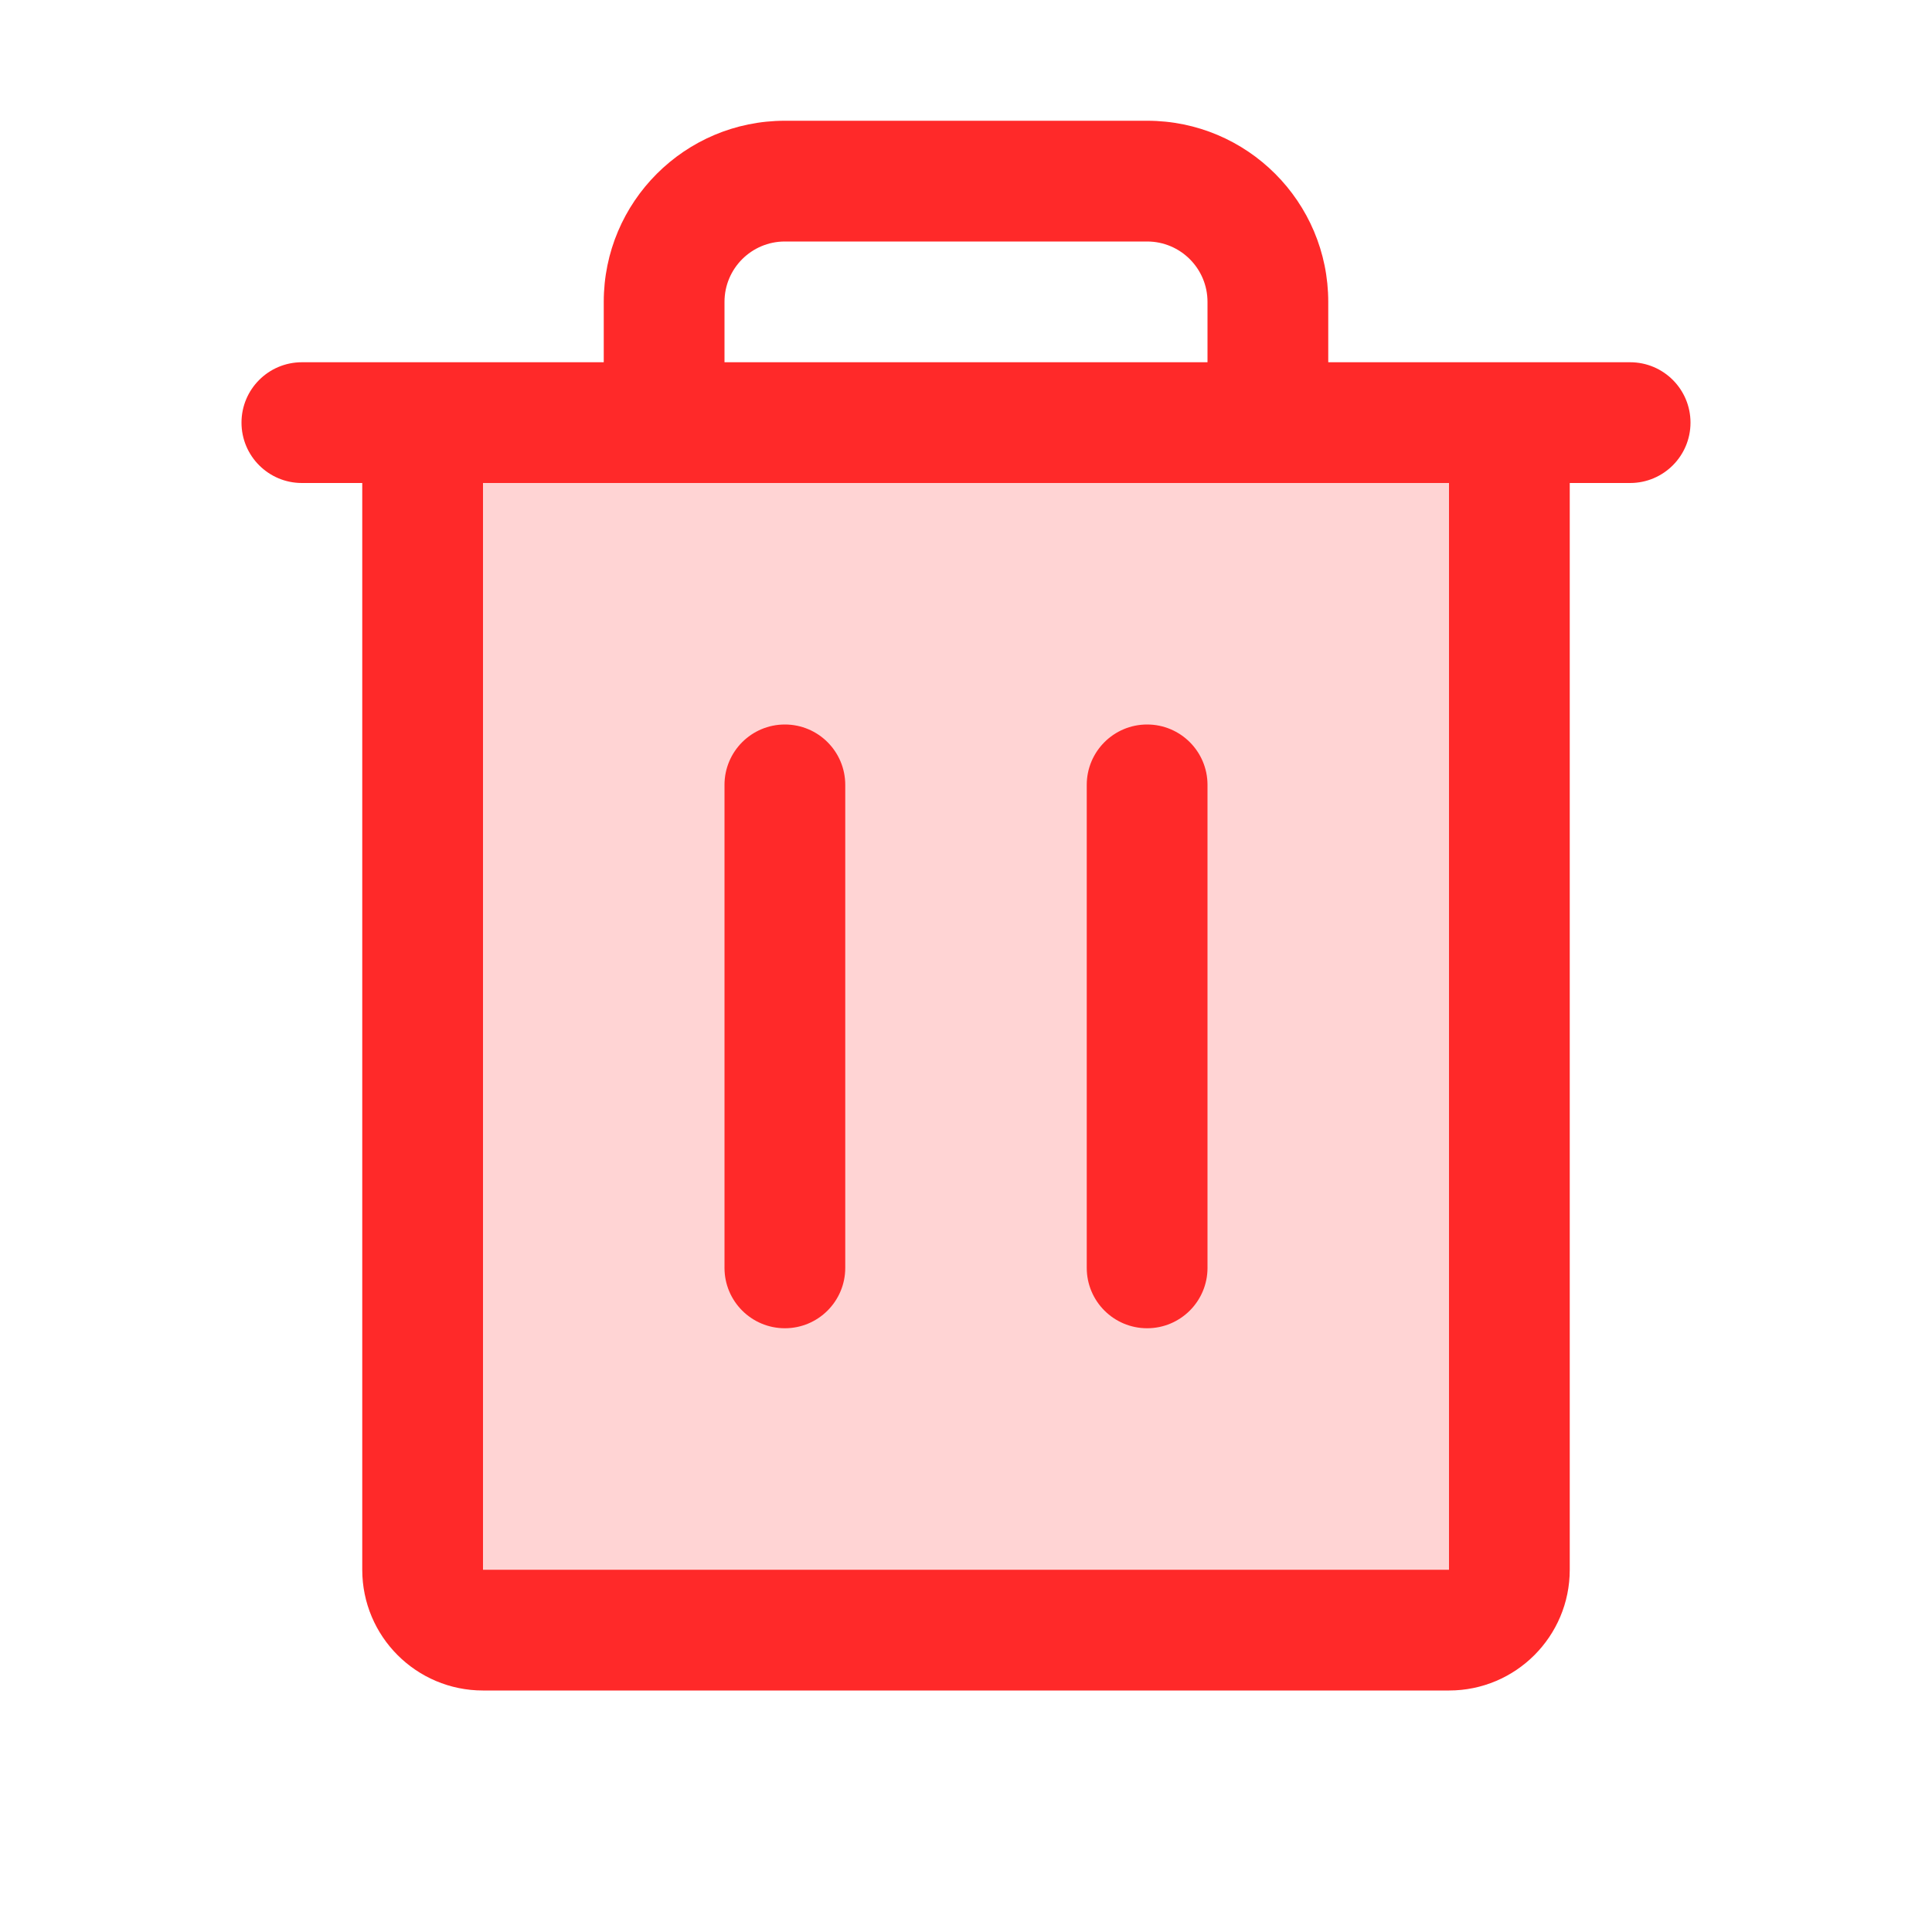
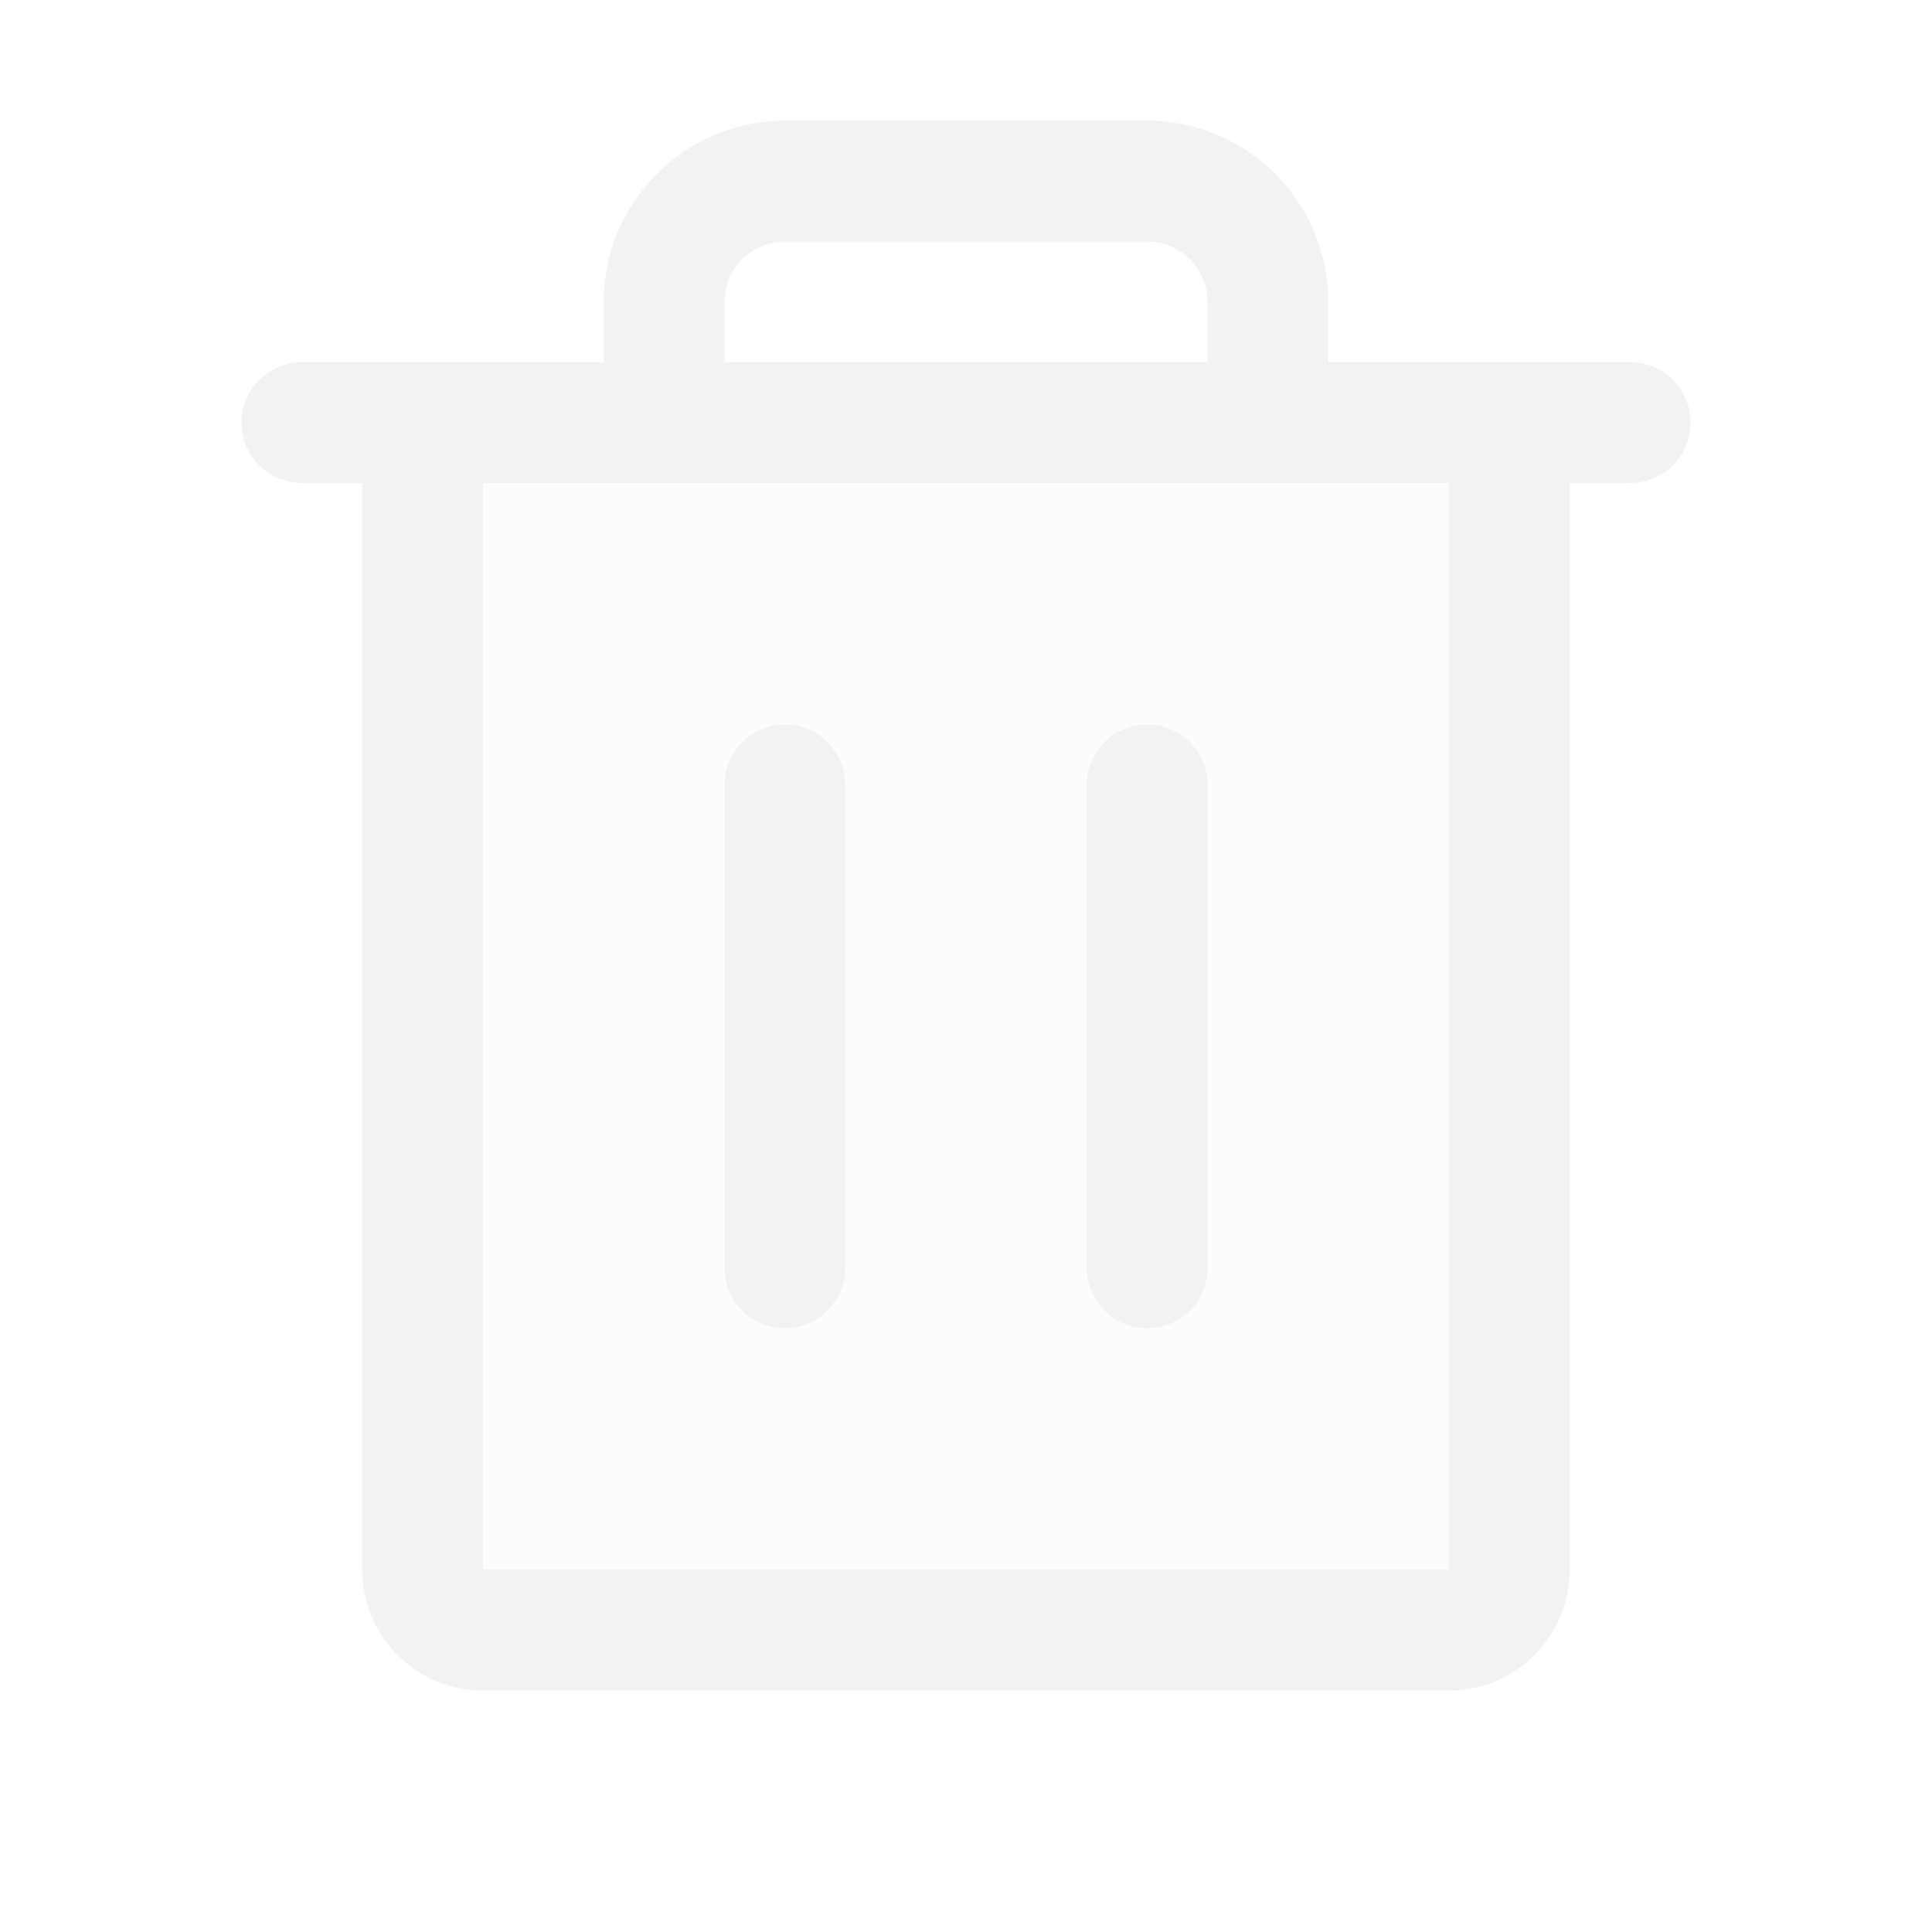
- <svg xmlns="http://www.w3.org/2000/svg" width="32" height="32" fill="#ff2929ff" viewBox="0 0 256 256">
+ <svg xmlns="http://www.w3.org/2000/svg" width="32" height="32" fill="#f2f2f2" viewBox="0 0 256 256">
  <path d="M200,56V208a8,8,0,0,1-8,8H64a8,8,0,0,1-8-8V56Z" opacity="0.2" />
  <path d="M216,48H176V40a24,24,0,0,0-24-24H104A24,24,0,0,0,80,40v8H40a8,8,0,0,0,0,16h8V208a16,16,0,0,0,16,16H192a16,16,0,0,0,16-16V64h8a8,8,0,0,0,0-16ZM96,40a8,8,0,0,1,8-8h48a8,8,0,0,1,8,8v8H96Zm96,168H64V64H192ZM112,104v64a8,8,0,0,1-16,0V104a8,8,0,0,1,16,0Zm48,0v64a8,8,0,0,1-16,0V104a8,8,0,0,1,16,0Z" />
</svg>
